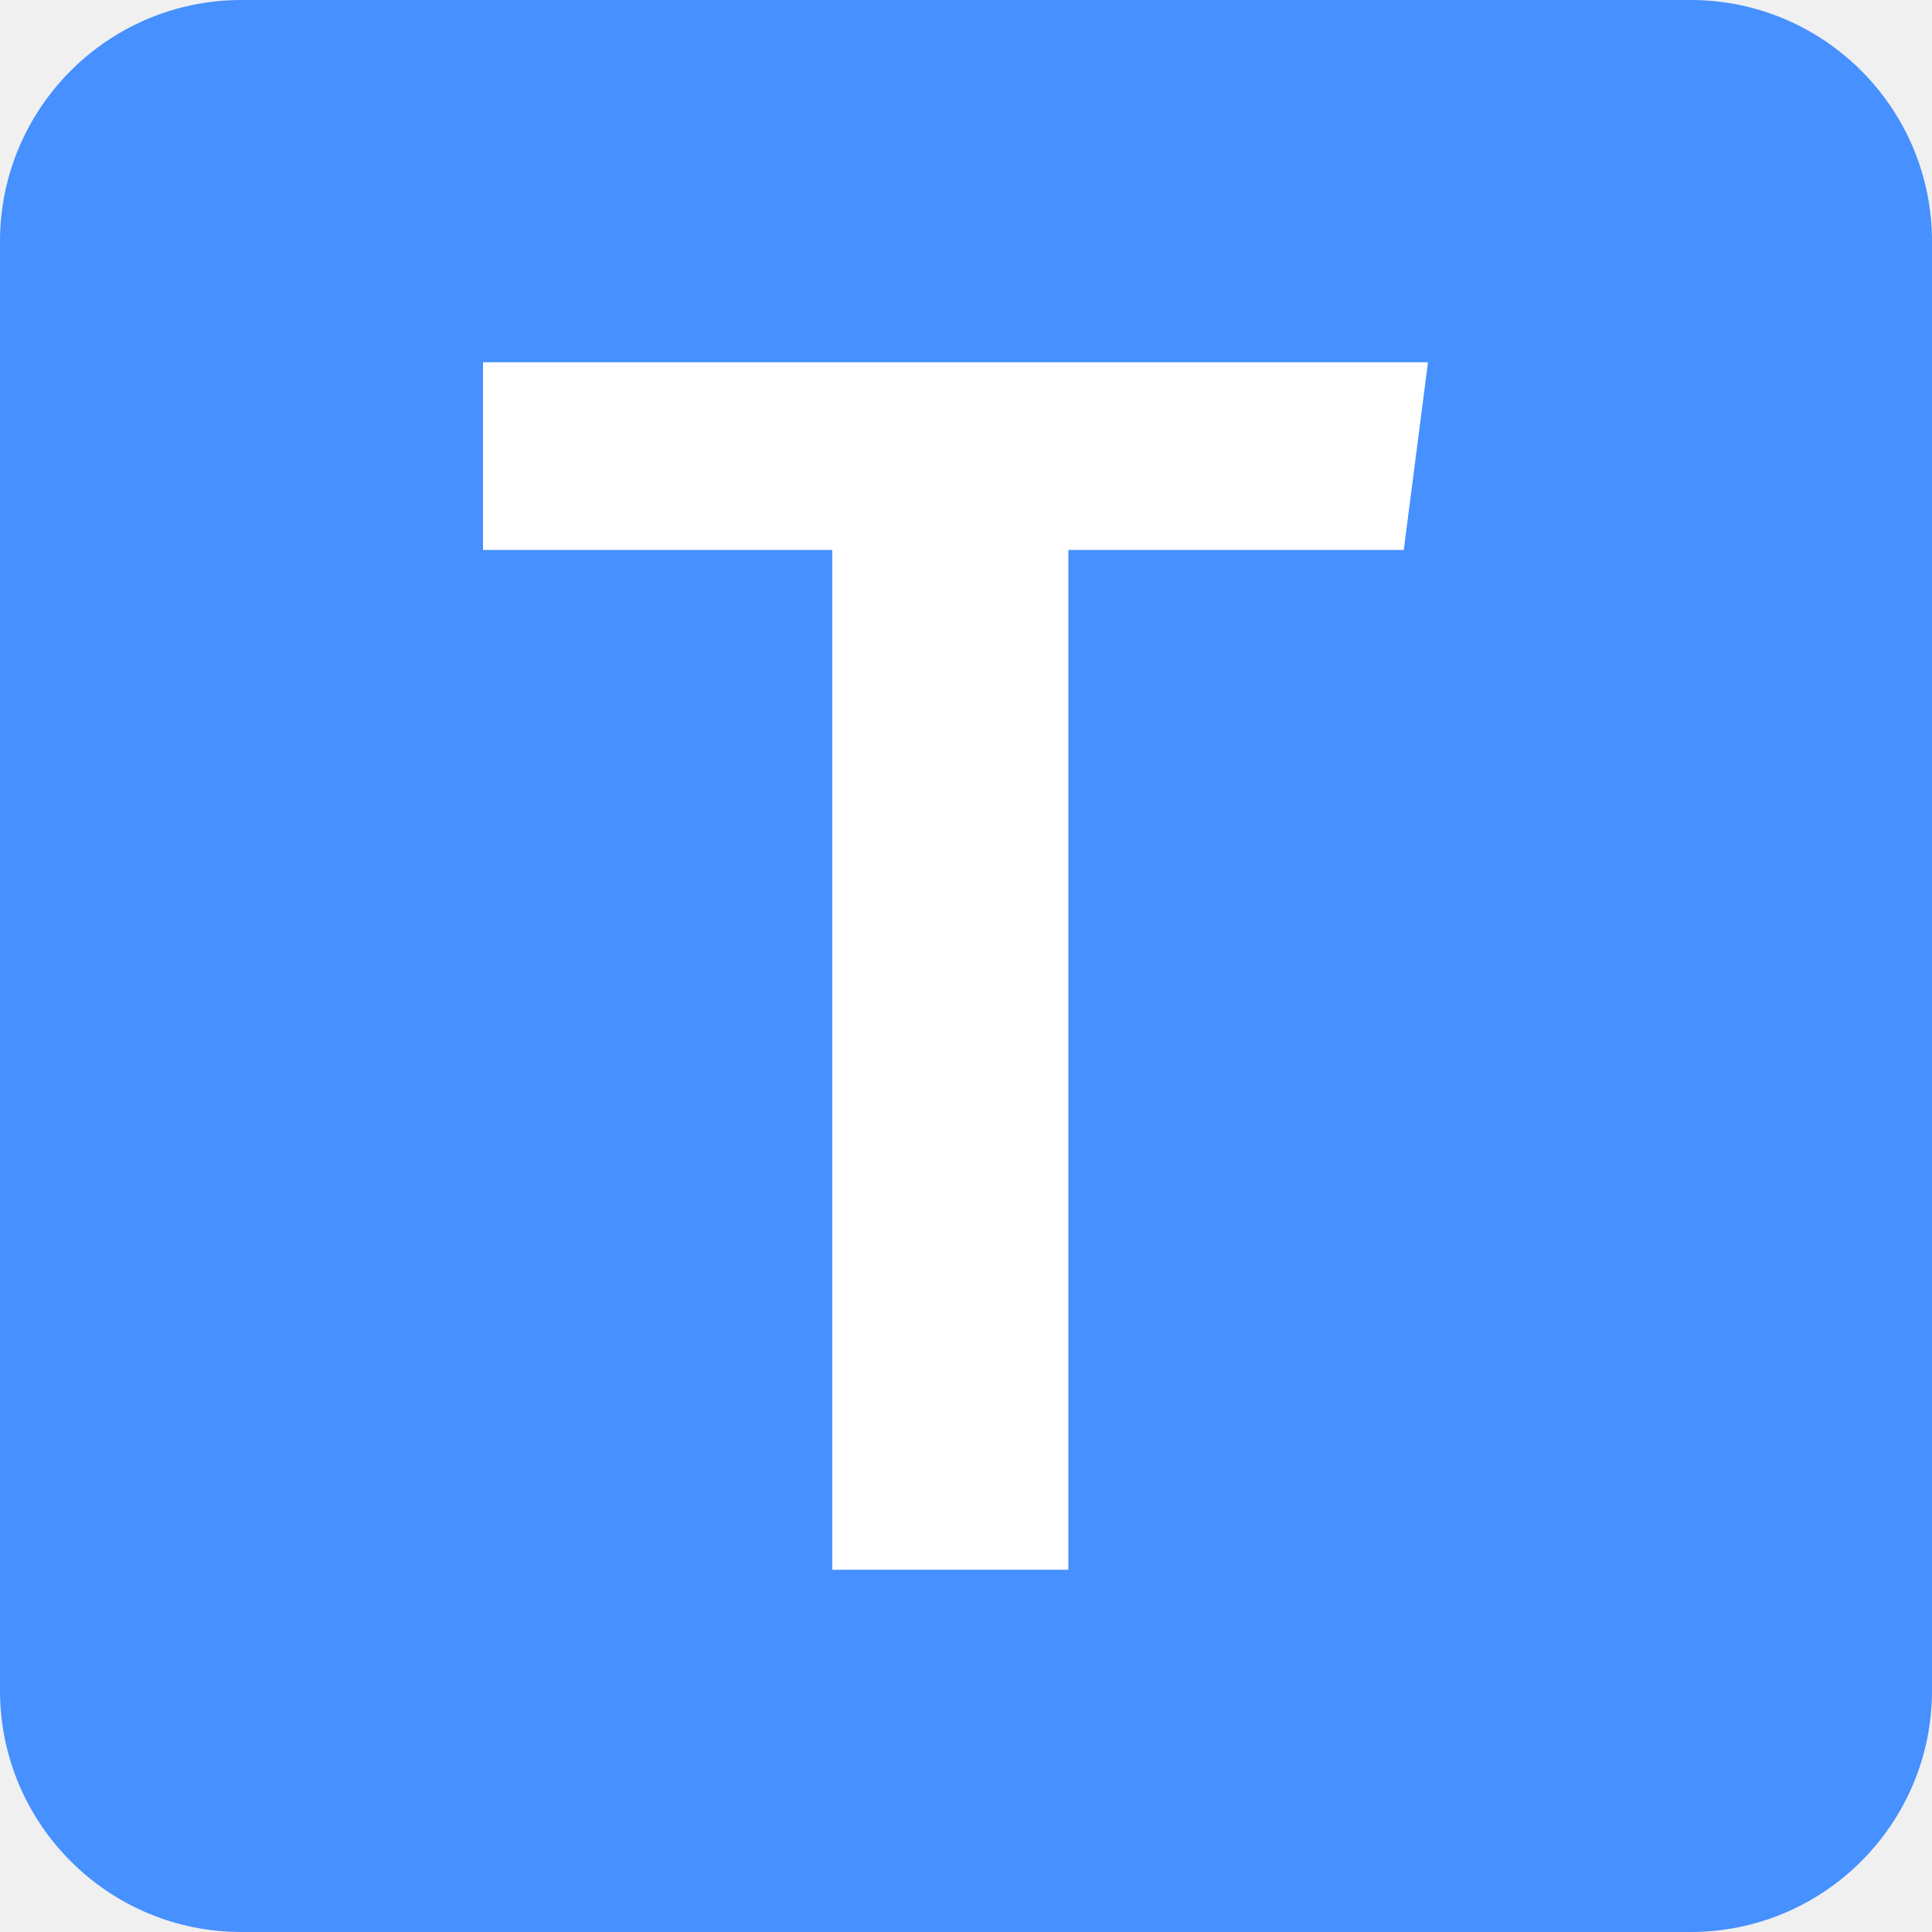
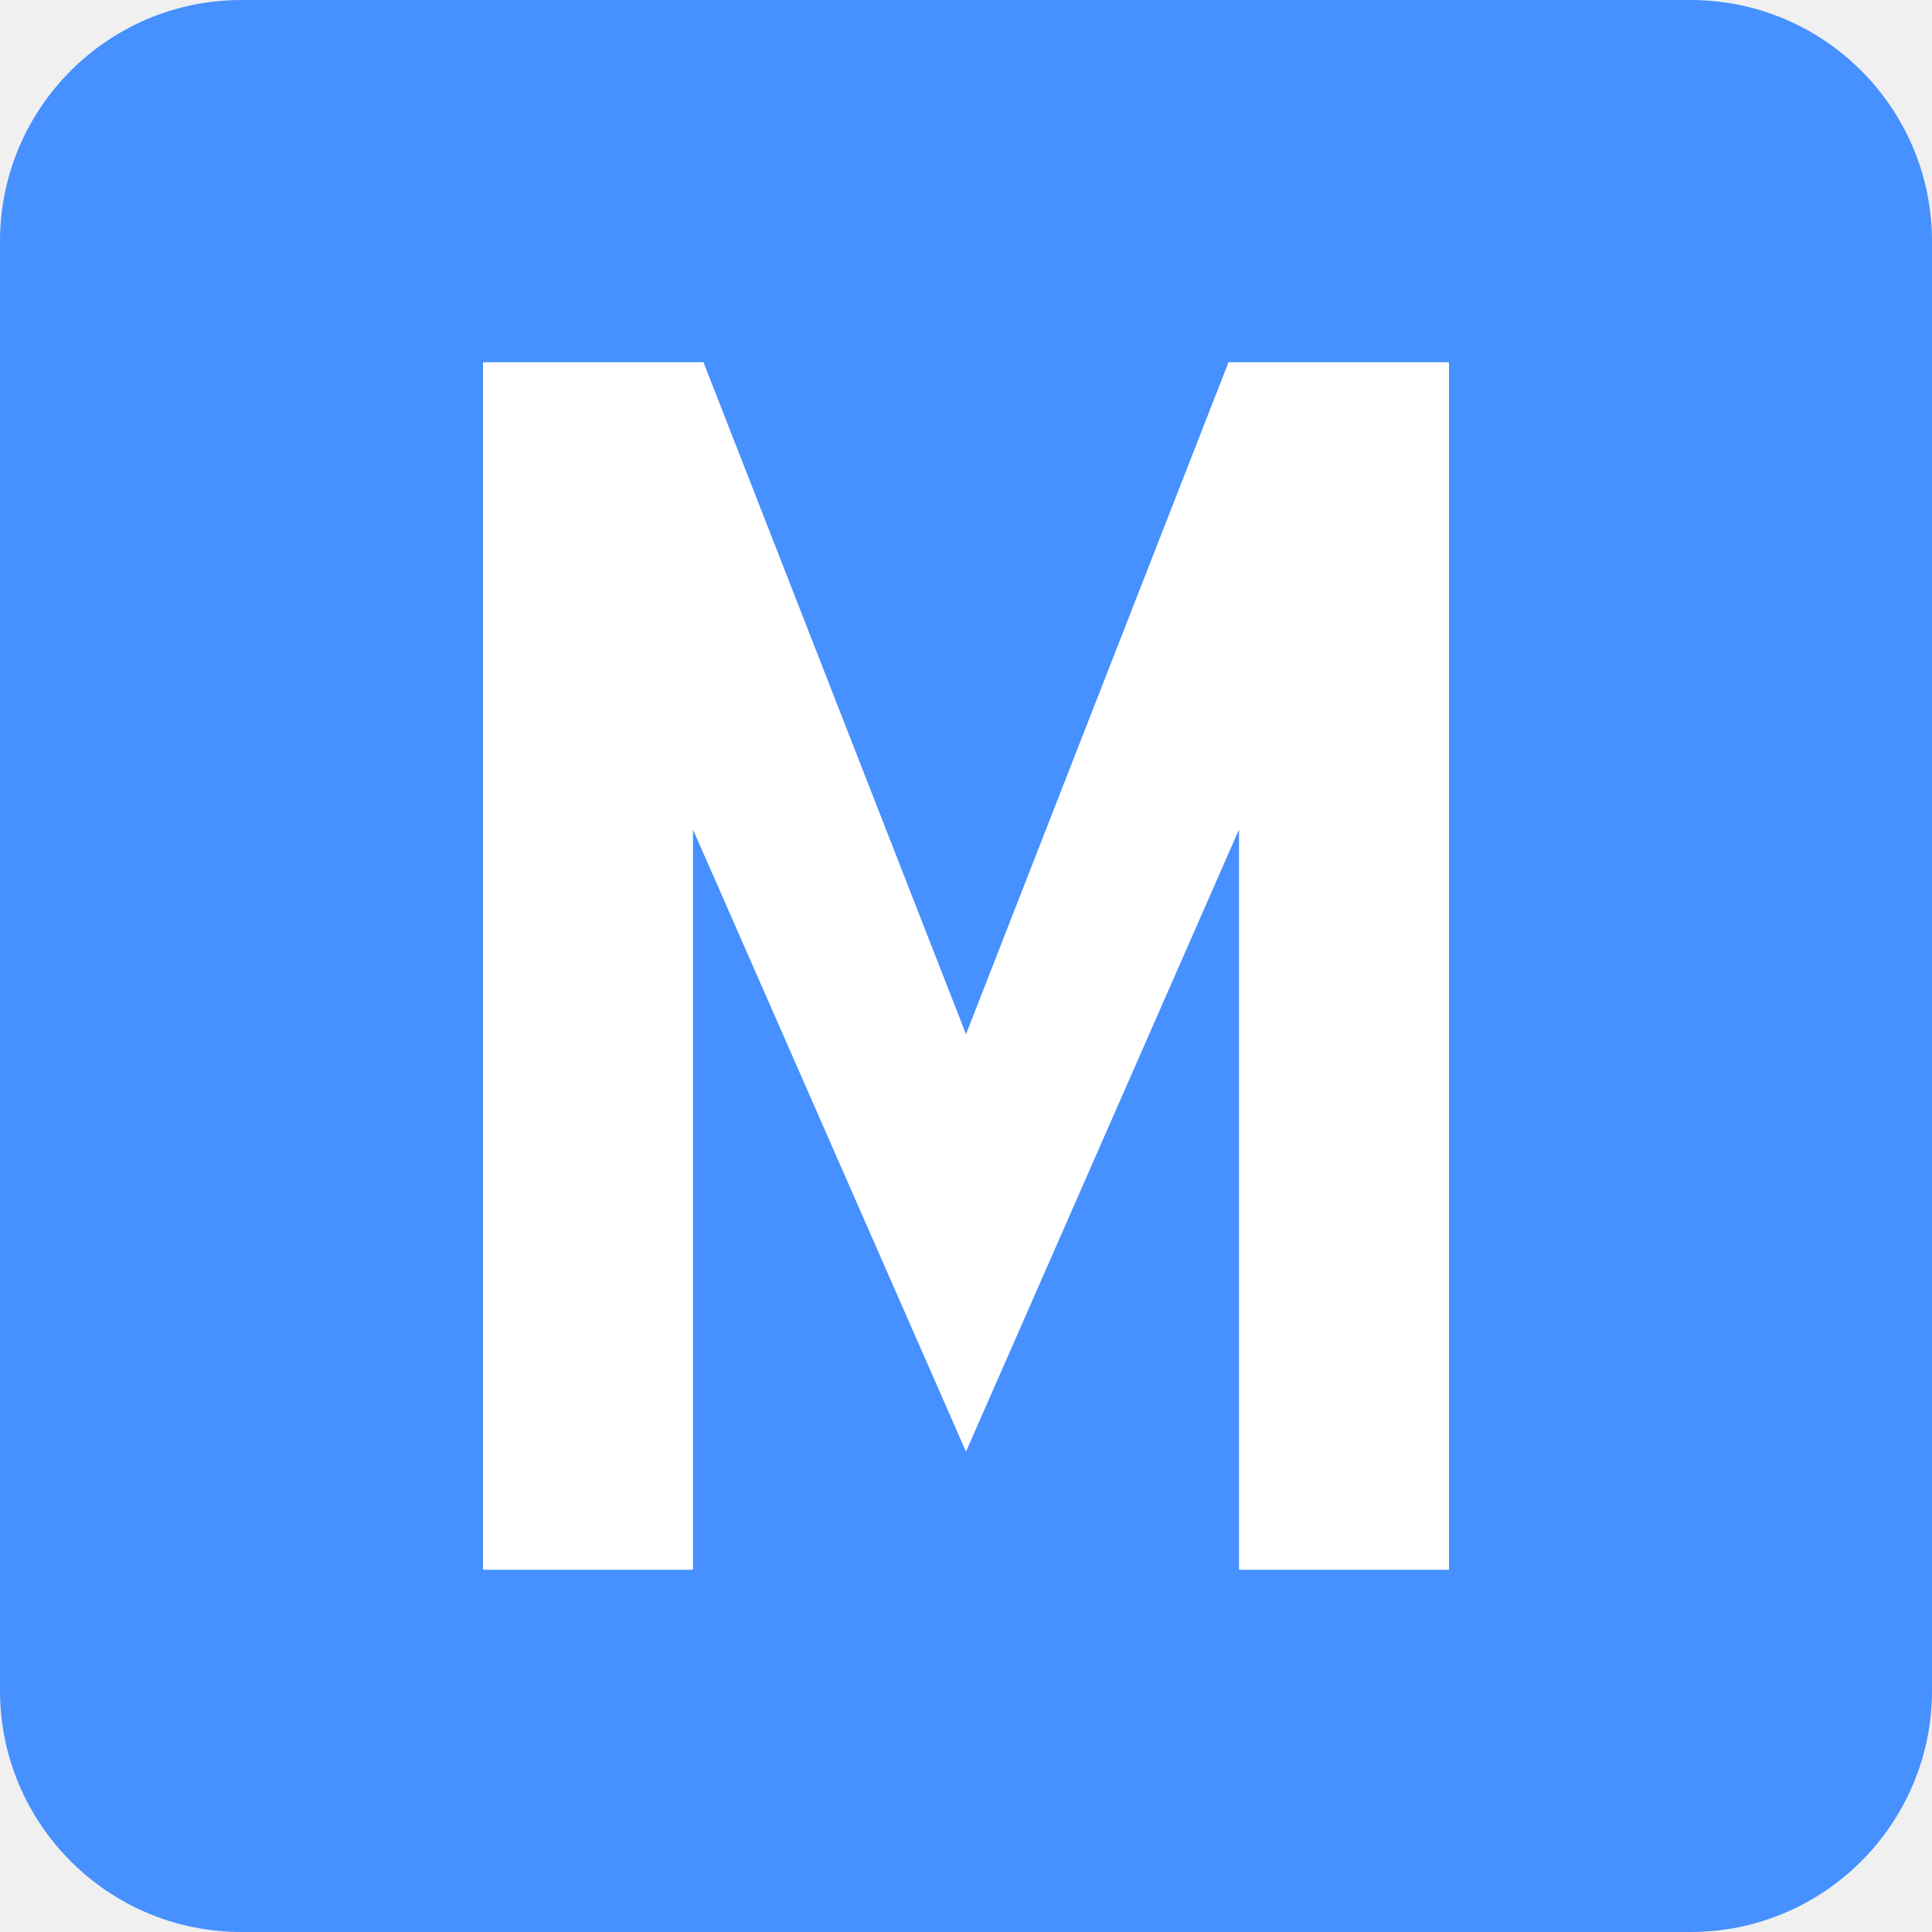
<svg xmlns="http://www.w3.org/2000/svg" width="32" height="32" viewBox="0 0 32 32" fill="none">
-   <rect width="32" height="32" rx="4" fill="#4690FF" />
-   <path d="M17.695 9.109V26H13.785V9.109H8V6H23.652L23.251 9.109H17.695Z" fill="white" />
+   <g clip-path="url(#clip0_1_2)">
+     <path d="M28 0H4C1.791 0 0 1.791 0 4V28C0 30.209 1.791 32 4 32H28C30.209 32 32 30.209 32 28V4C32 1.791 30.209 0 28 0Z" fill="#4690FF" />
+     <path d="M8 26V6H11.652L16 17.13L20.348 6H24V26H20.522V13.739L16 24.044L11.478 13.739V26H8Z" fill="white" />
+   </g>
+   <defs>
+     <clipPath id="clip0_1_2">
+       <rect width="32" height="32" fill="white" />
+     </clipPath>
+   </defs>
</svg>
